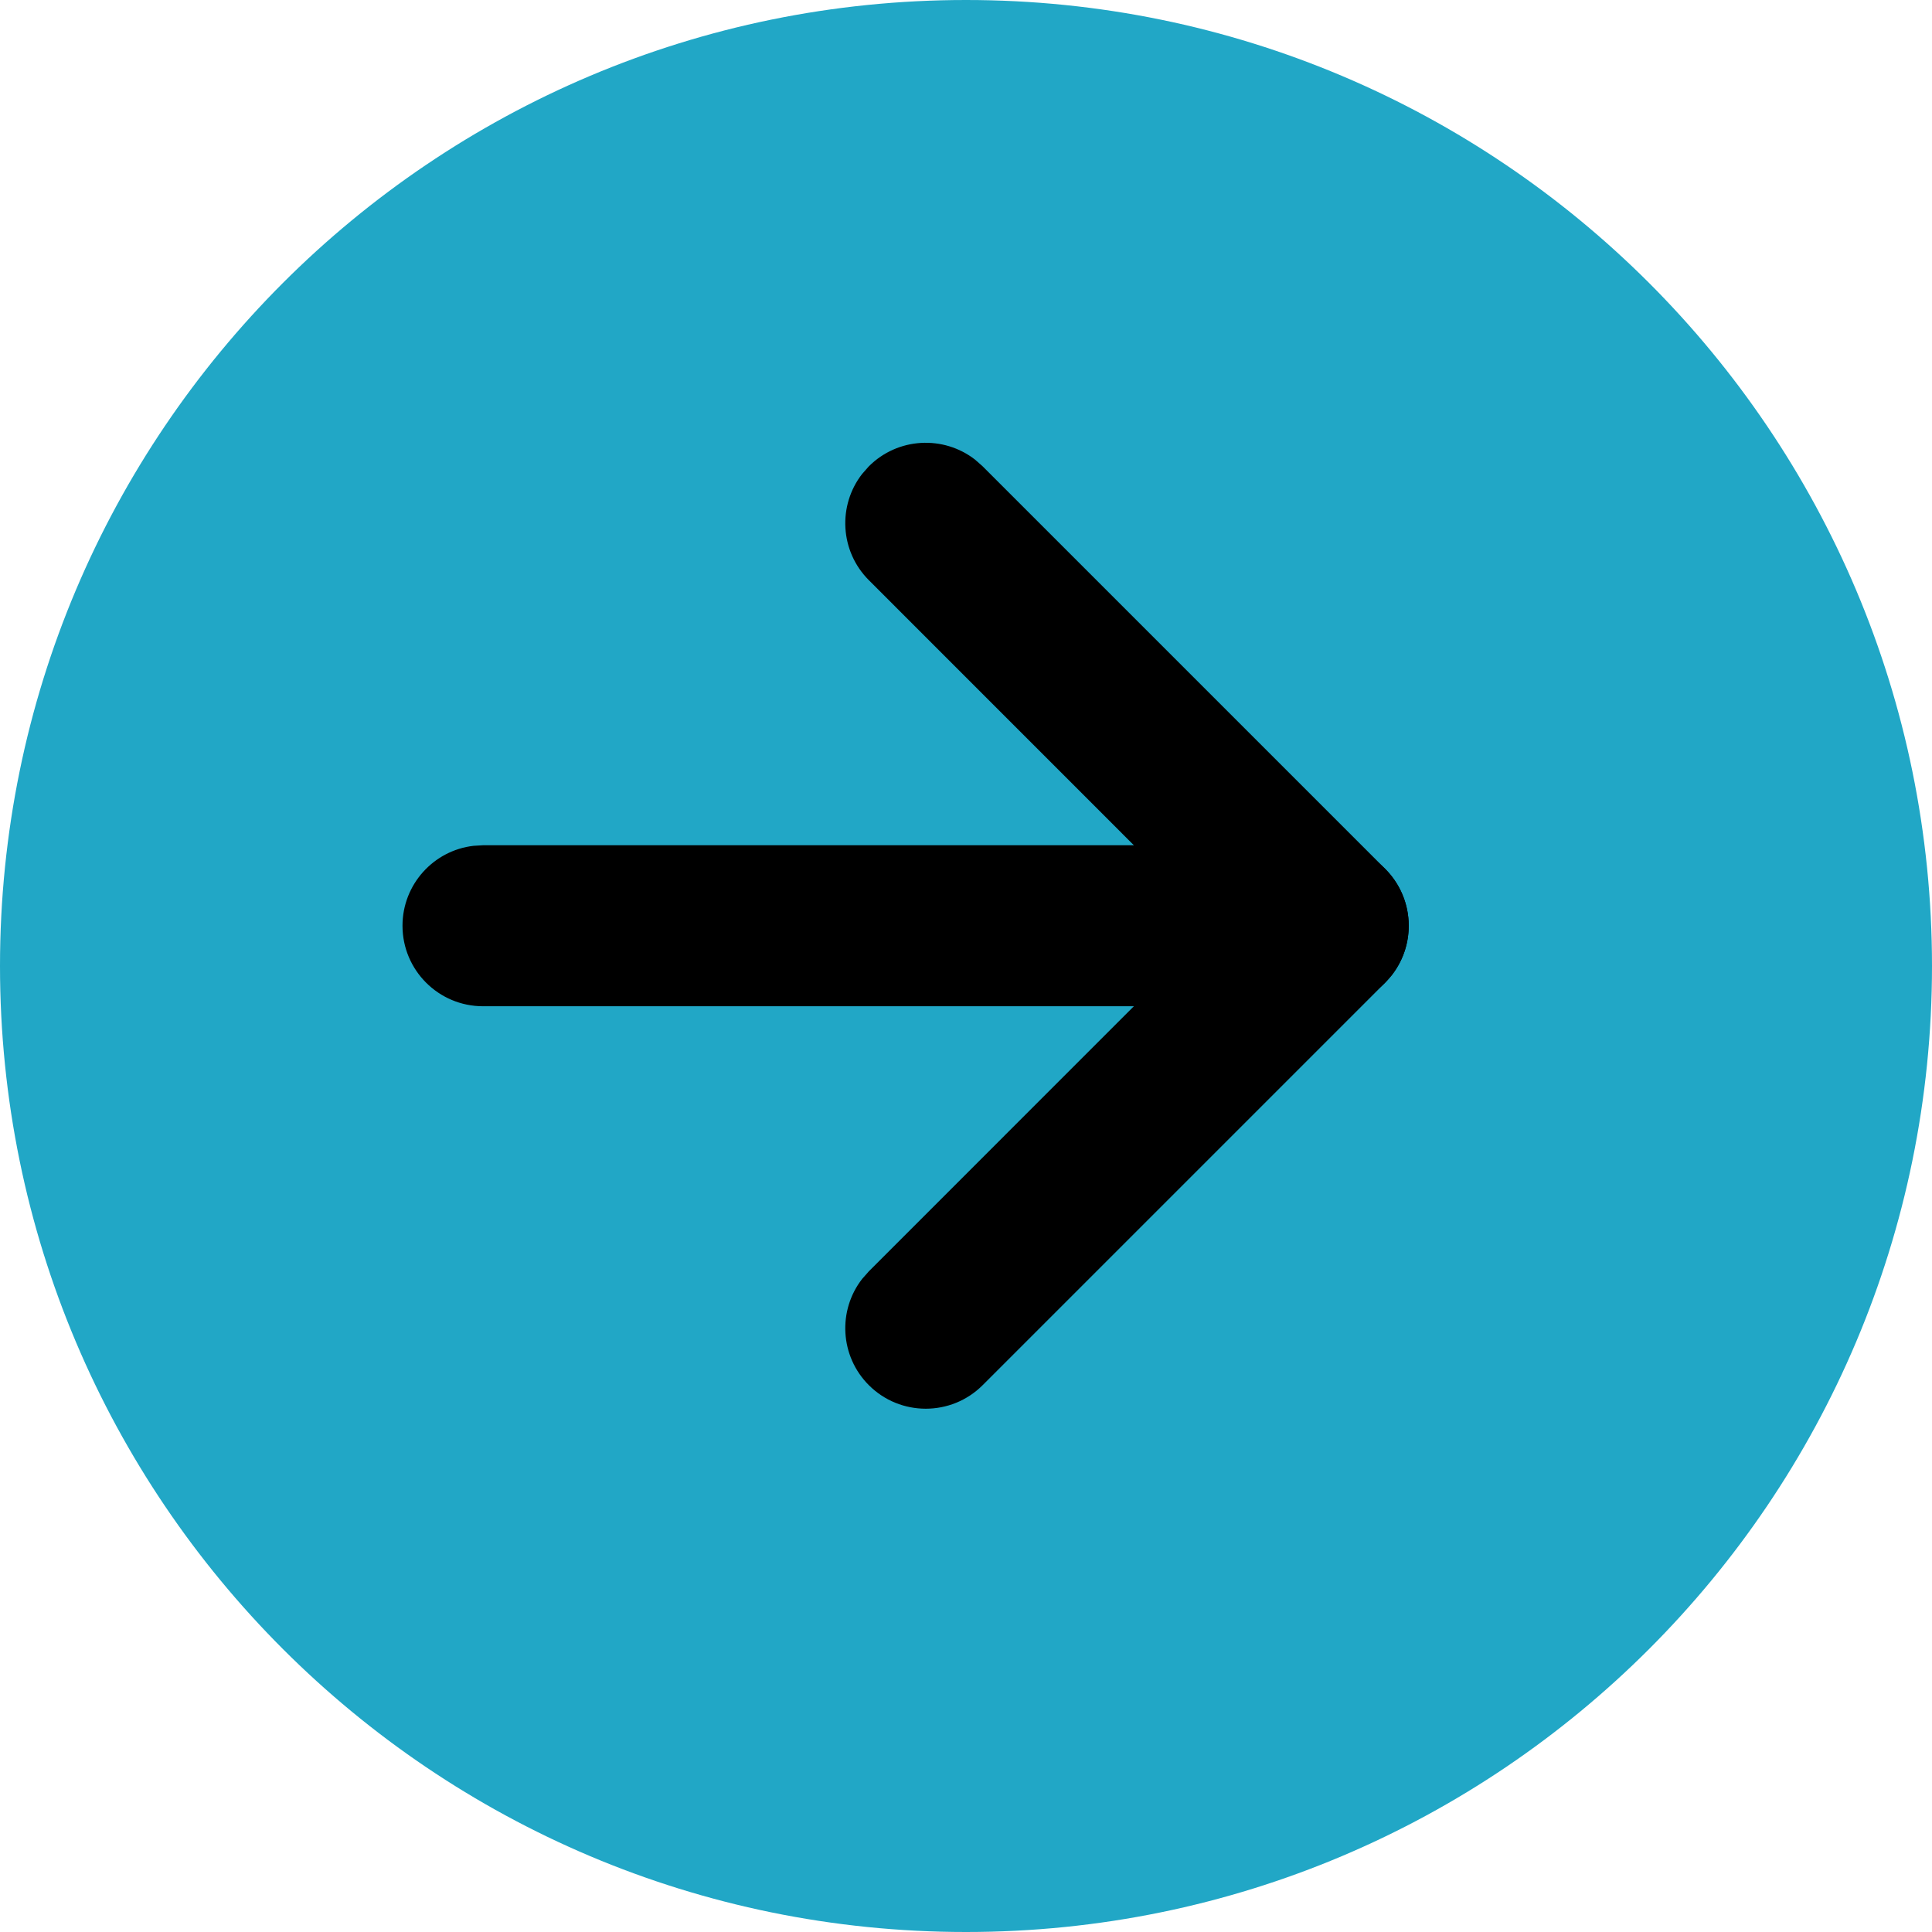
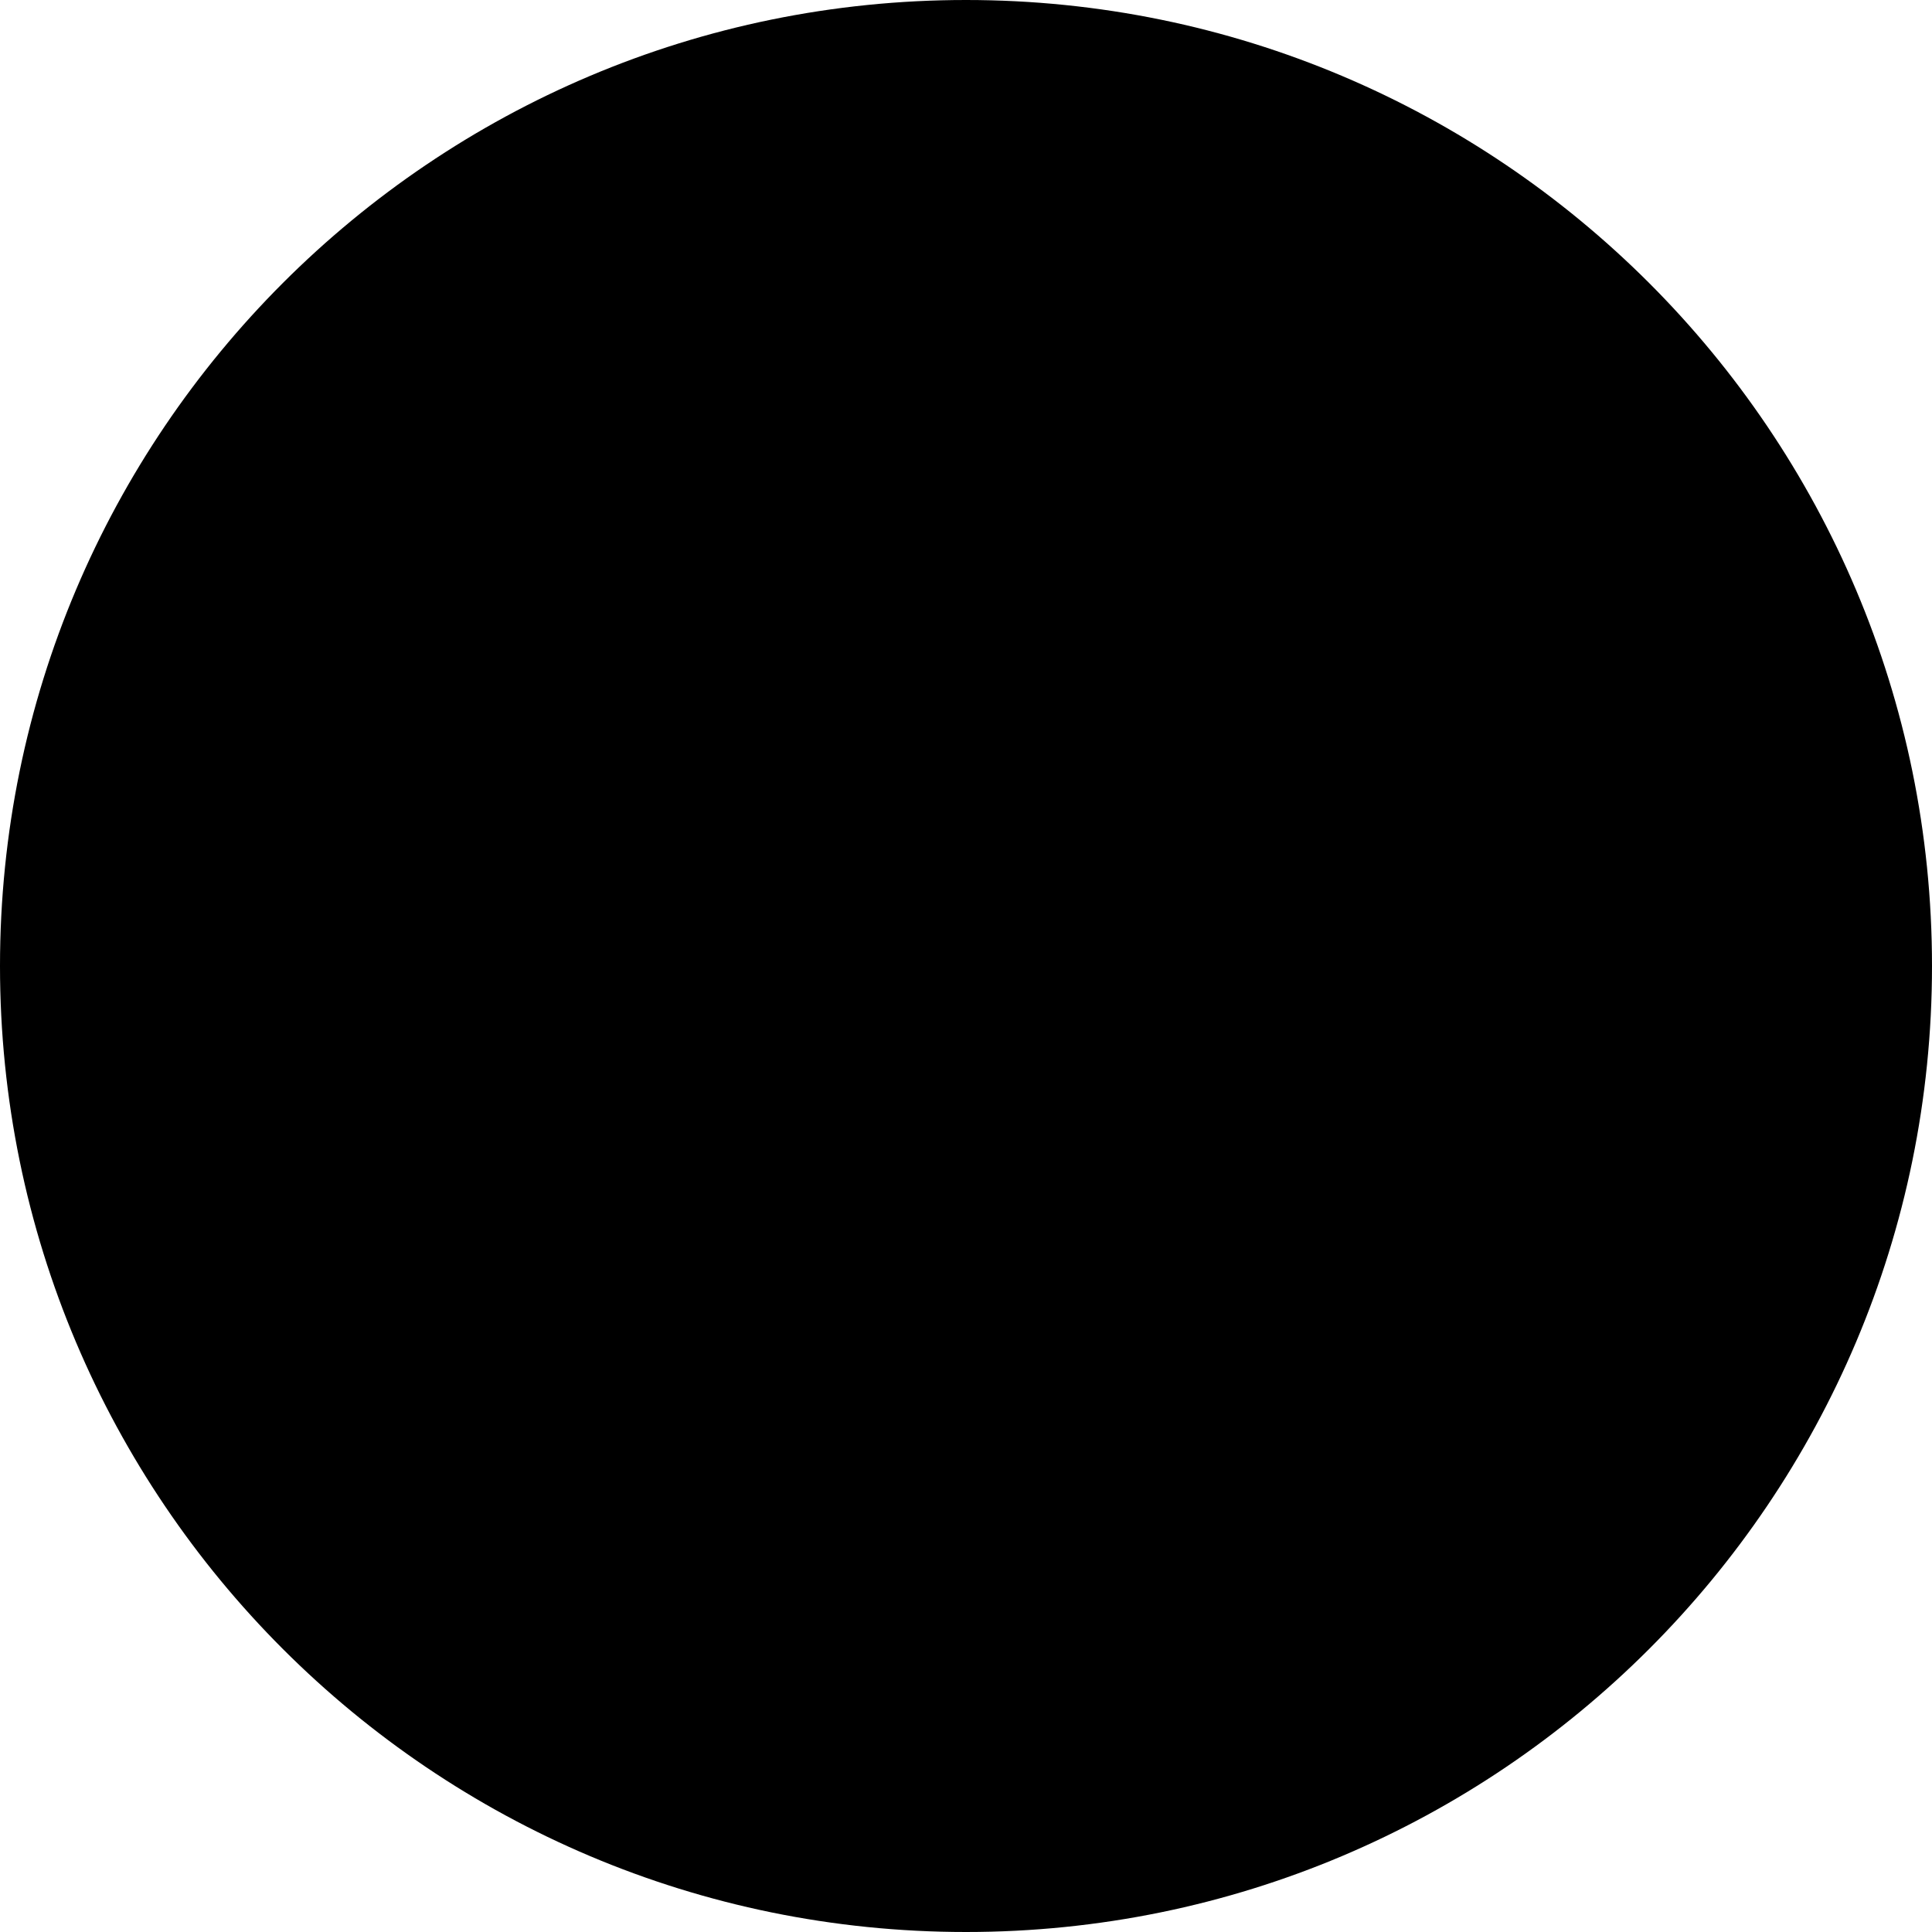
<svg xmlns="http://www.w3.org/2000/svg" width="24" height="24" viewBox="0 0 24 24">
-   <g fill="none" fill-rule="evenodd">
-     <circle cx="12" cy="12" r="12" fill="#21A7C6" />
+   <g fill="currentColor" fill-rule="evenodd">
+     <circle cx="12" cy="12" r="12" fill="currentColor" />
    <path fill="#000" fill-rule="nonzero" d="M17.207 10.793c.36.36.388.928.083 1.32l-.083.094-5 5c-.39.39-1.024.39-1.414 0-.36-.36-.388-.928-.083-1.32l.083-.094 4.292-4.293-4.292-4.293c-.36-.36-.388-.928-.083-1.32l.083-.094c.36-.36.928-.388 1.32-.083l.094.083 5 5z" />
    <path fill="#000" fill-rule="nonzero" d="M17.5 11.5c0 .513-.386.936-.883.993l-.117.007H6c-.552 0-1-.448-1-1 0-.513.386-.936.883-.993L6 10.5h10.5c.552 0 1 .448 1 1z" />
  </g>
</svg>
